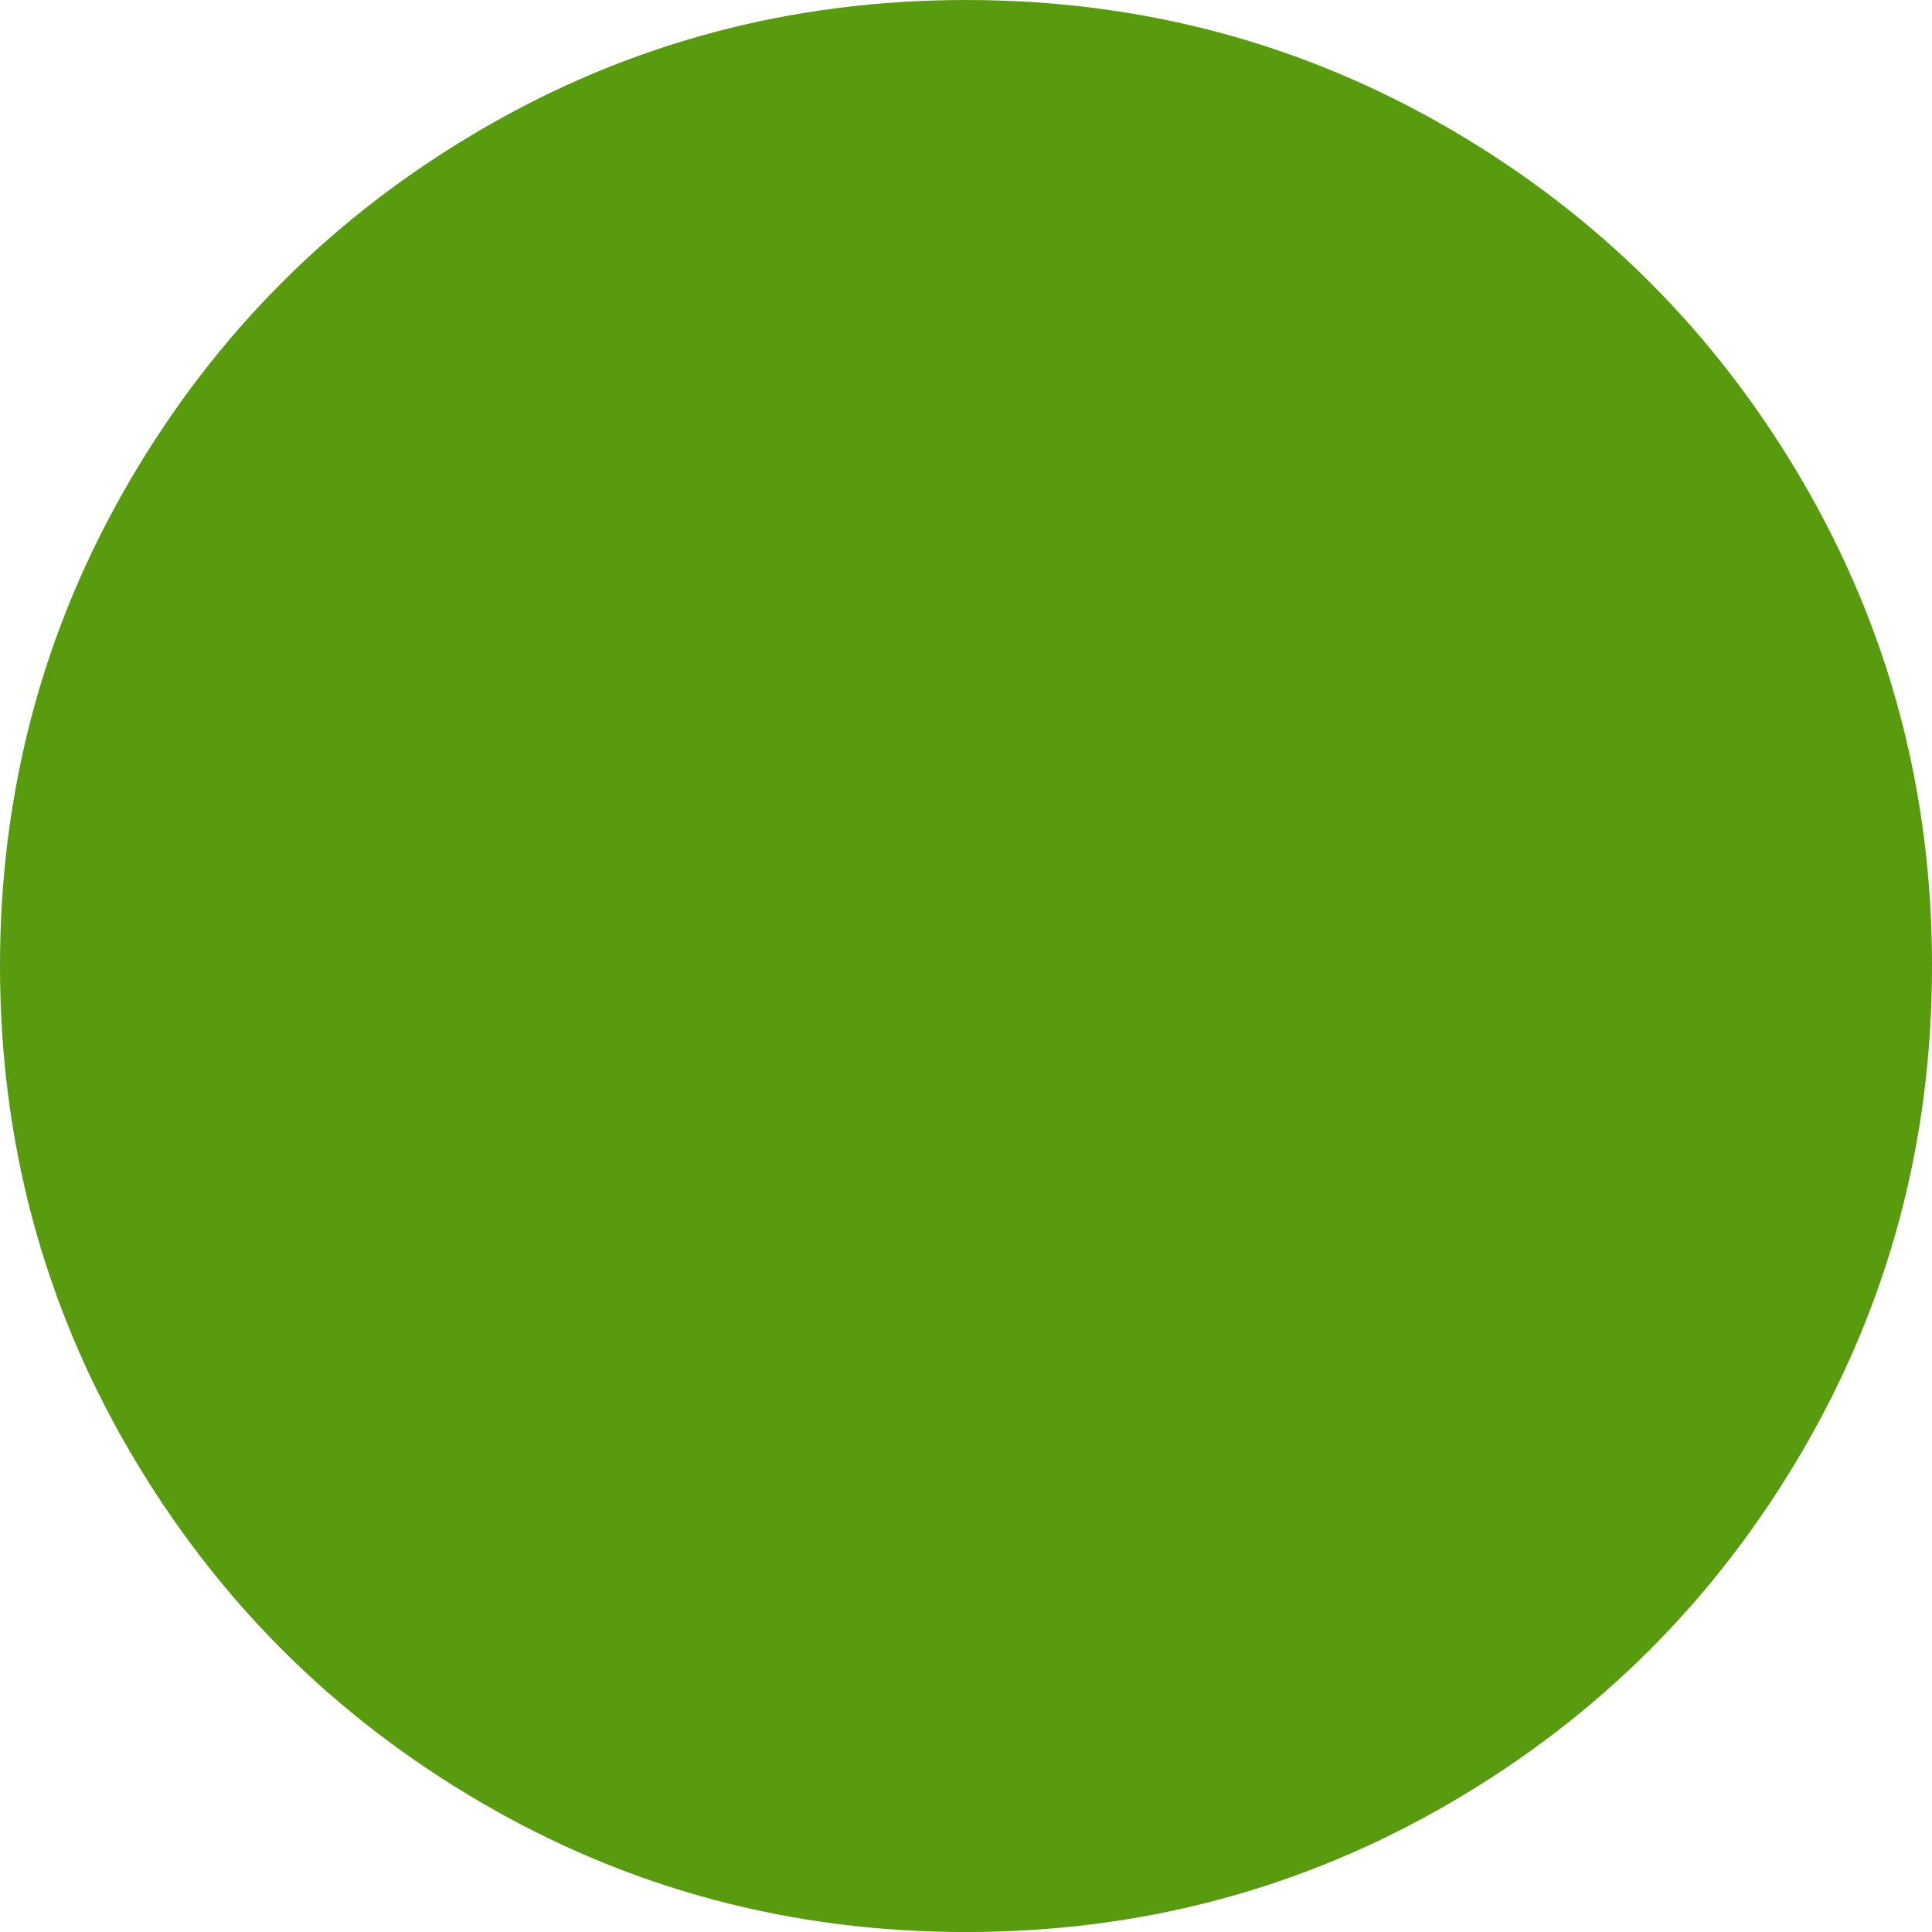
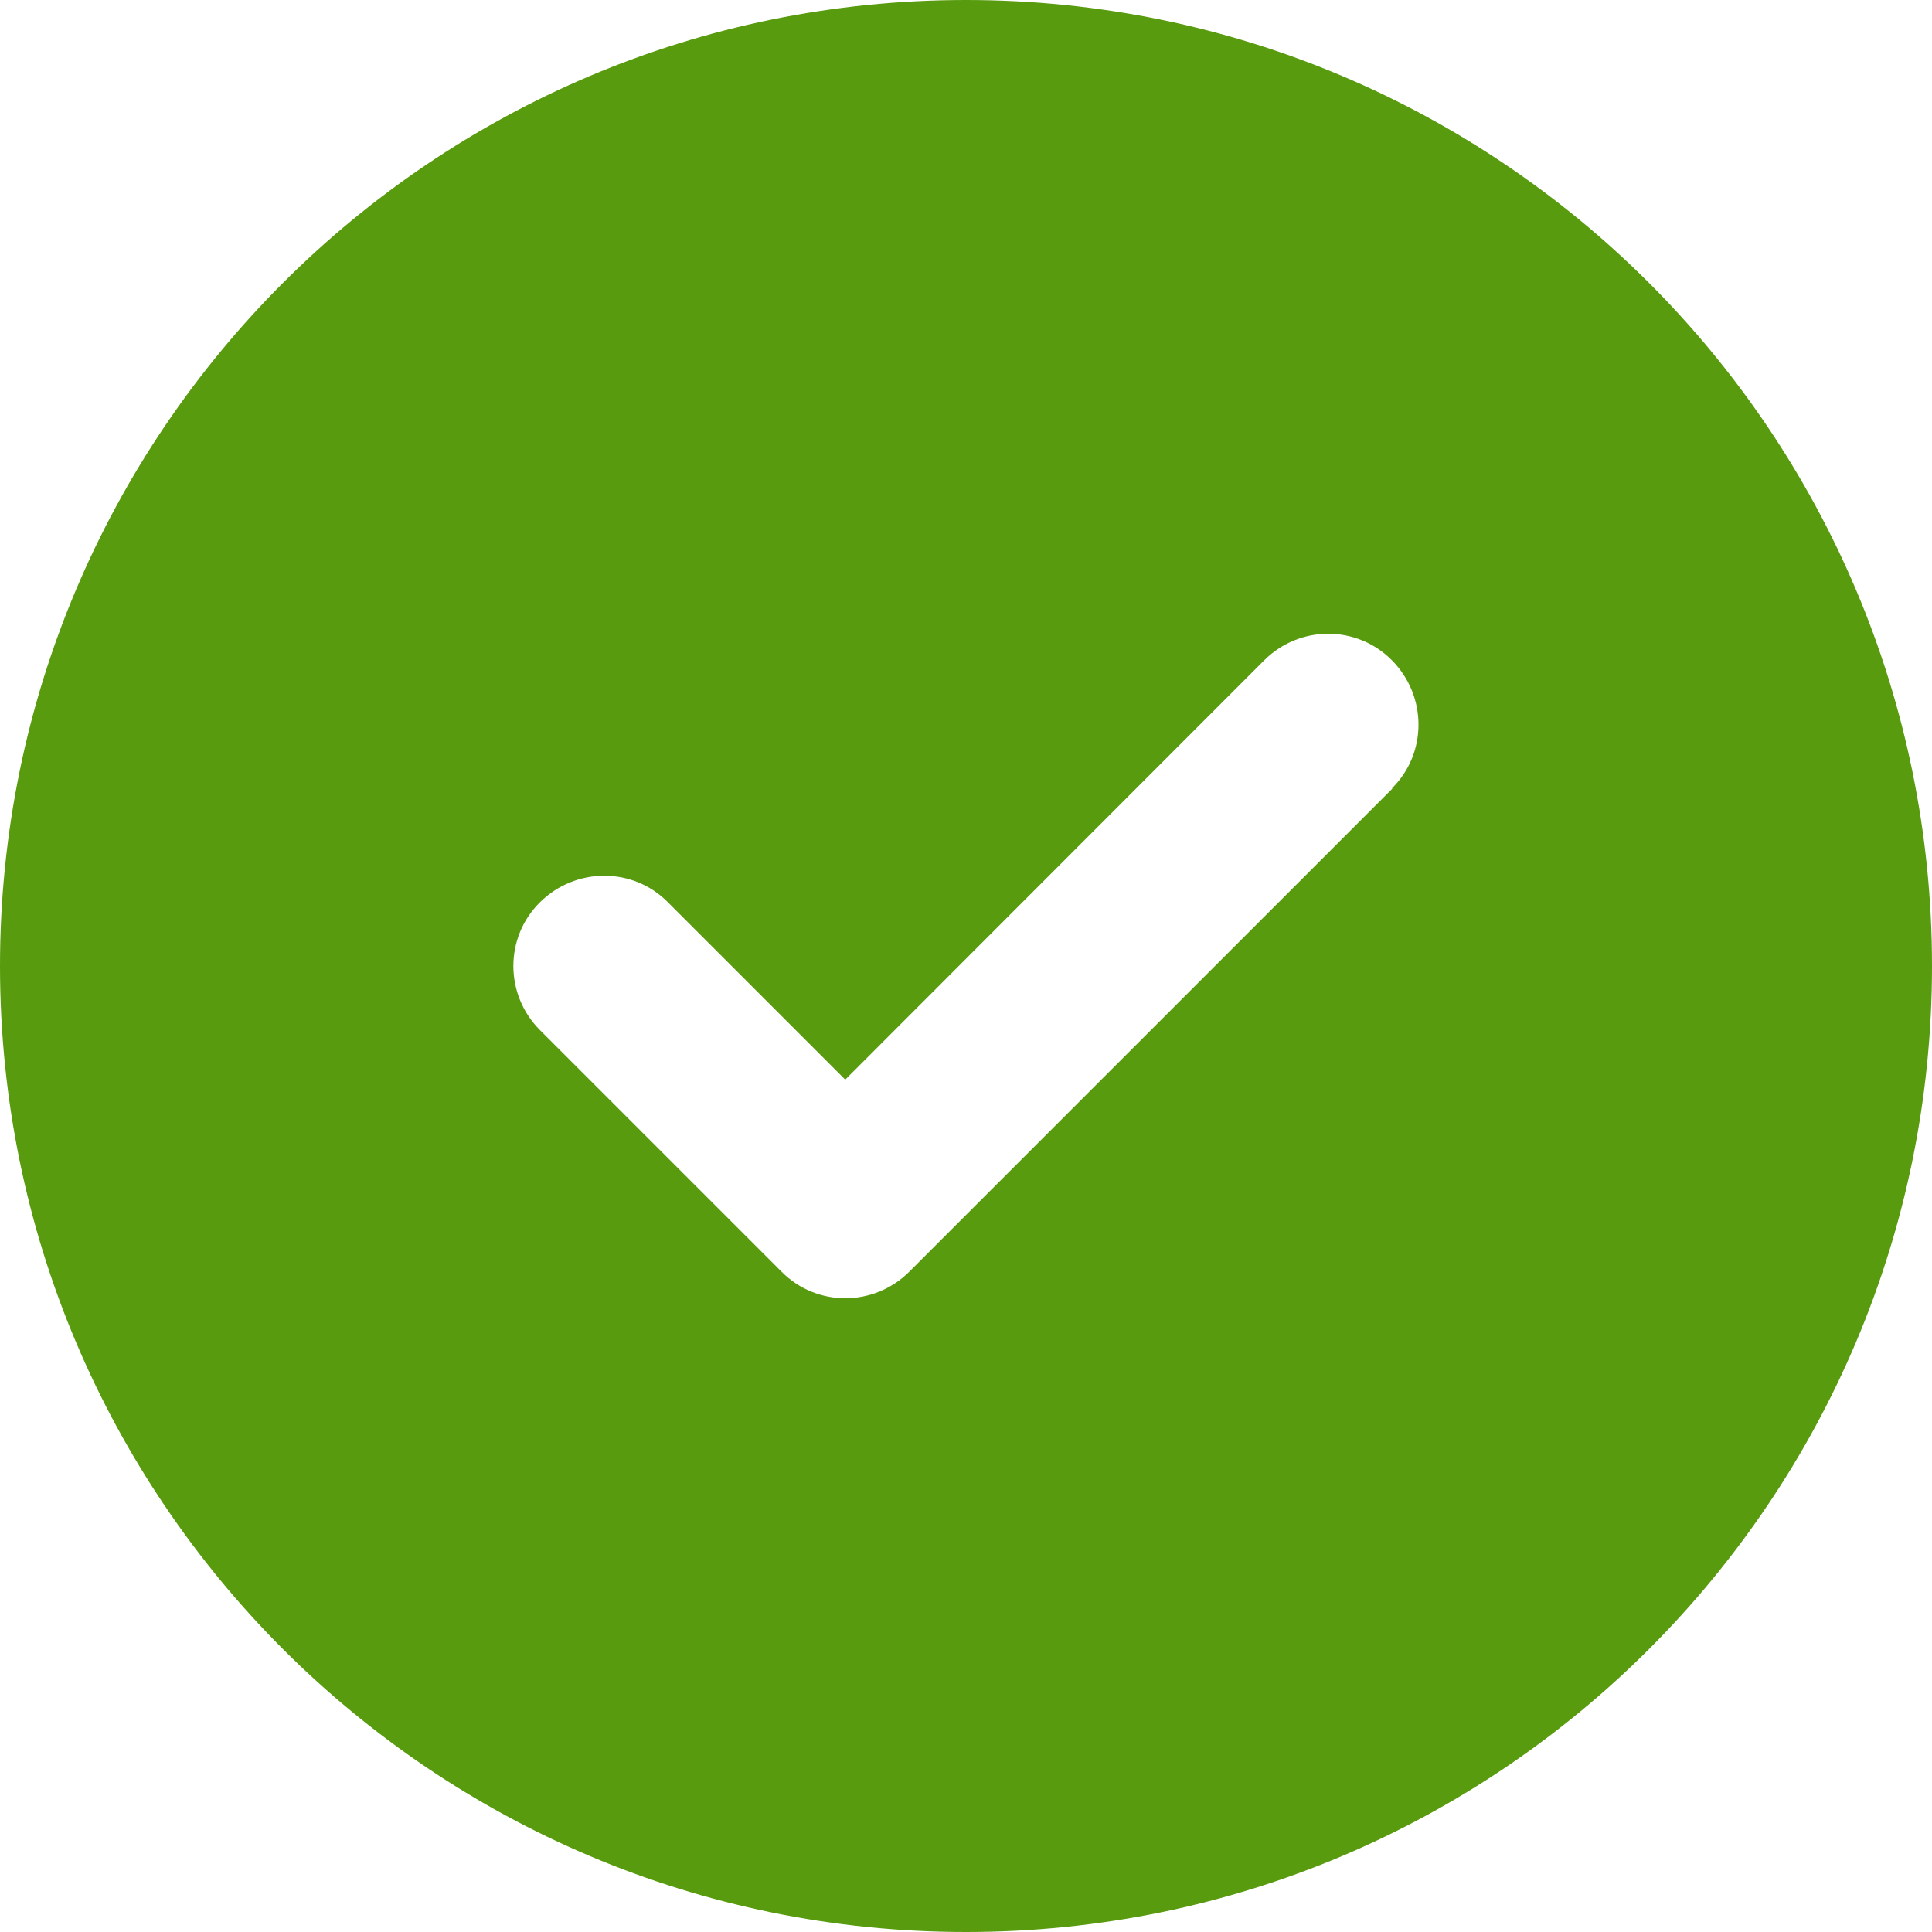
- <svg xmlns="http://www.w3.org/2000/svg" version="1.1" id="Capa_1" x="0px" y="0px" width="16" height="16" viewBox="0 0 13.704 13.704" xml:space="preserve">
-   <defs id="defs900" />
-   <g id="g865" transform="scale(0.03125007)">
-     <path d="M 409.133,109.203 C 389.525,75.611 362.928,49.014 329.335,29.407 295.736,9.801 259.058,0 219.273,0 179.492,0 142.803,9.801 109.21,29.407 75.615,49.011 49.018,75.608 29.41,109.203 9.801,142.8 0,179.489 0,219.267 c 0,39.78 9.804,76.463 29.407,110.062 19.607,33.592 46.204,60.189 79.799,79.798 33.597,19.605 70.283,29.407 110.063,29.407 39.78,0 76.47,-9.802 110.065,-29.407 33.593,-19.602 60.189,-46.206 79.795,-79.798 19.603,-33.596 29.403,-70.284 29.403,-110.062 0.001,-39.782 -9.8,-76.472 -29.399,-110.064 z" fill="#589b0e" id="path863" />
-   </g>
-   <g id="g867">
- </g>
-   <g id="g869">
- </g>
-   <g id="g871">
- </g>
-   <g id="g873">
- </g>
-   <g id="g875">
- </g>
-   <g id="g877">
- </g>
-   <g id="g879">
- </g>
-   <g id="g881">
- </g>
-   <g id="g883">
- </g>
-   <g id="g885">
- </g>
-   <g id="g887">
- </g>
-   <g id="g889">
- </g>
-   <g id="g891">
- </g>
-   <g id="g893">
- </g>
-   <g id="g895">
- </g>
+ <svg xmlns="http://www.w3.org/2000/svg" viewBox="0 0 16 16" version="1.1" id="svg4" width="16" height="16" fill="#589b0e">
+   <defs id="defs8" />
+   <path d="M 8,16 A 8,8 0 1 0 8,0 8,8 0 1 0 8,16 Z m 3.531,-9.469 -4,4 c -0.294,0.294 -0.769,0.294 -1.059,0 l -2,-2 c -0.294,-0.294 -0.294,-0.769 0,-1.059 0.294,-0.291 0.769,-0.294 1.059,0 L 7,8.941 10.469,5.469 c 0.294,-0.294 0.769,-0.294 1.059,0 0.291,0.294 0.294,0.769 0,1.059 z" id="path2" style="stroke-width:0.031" />
</svg>
